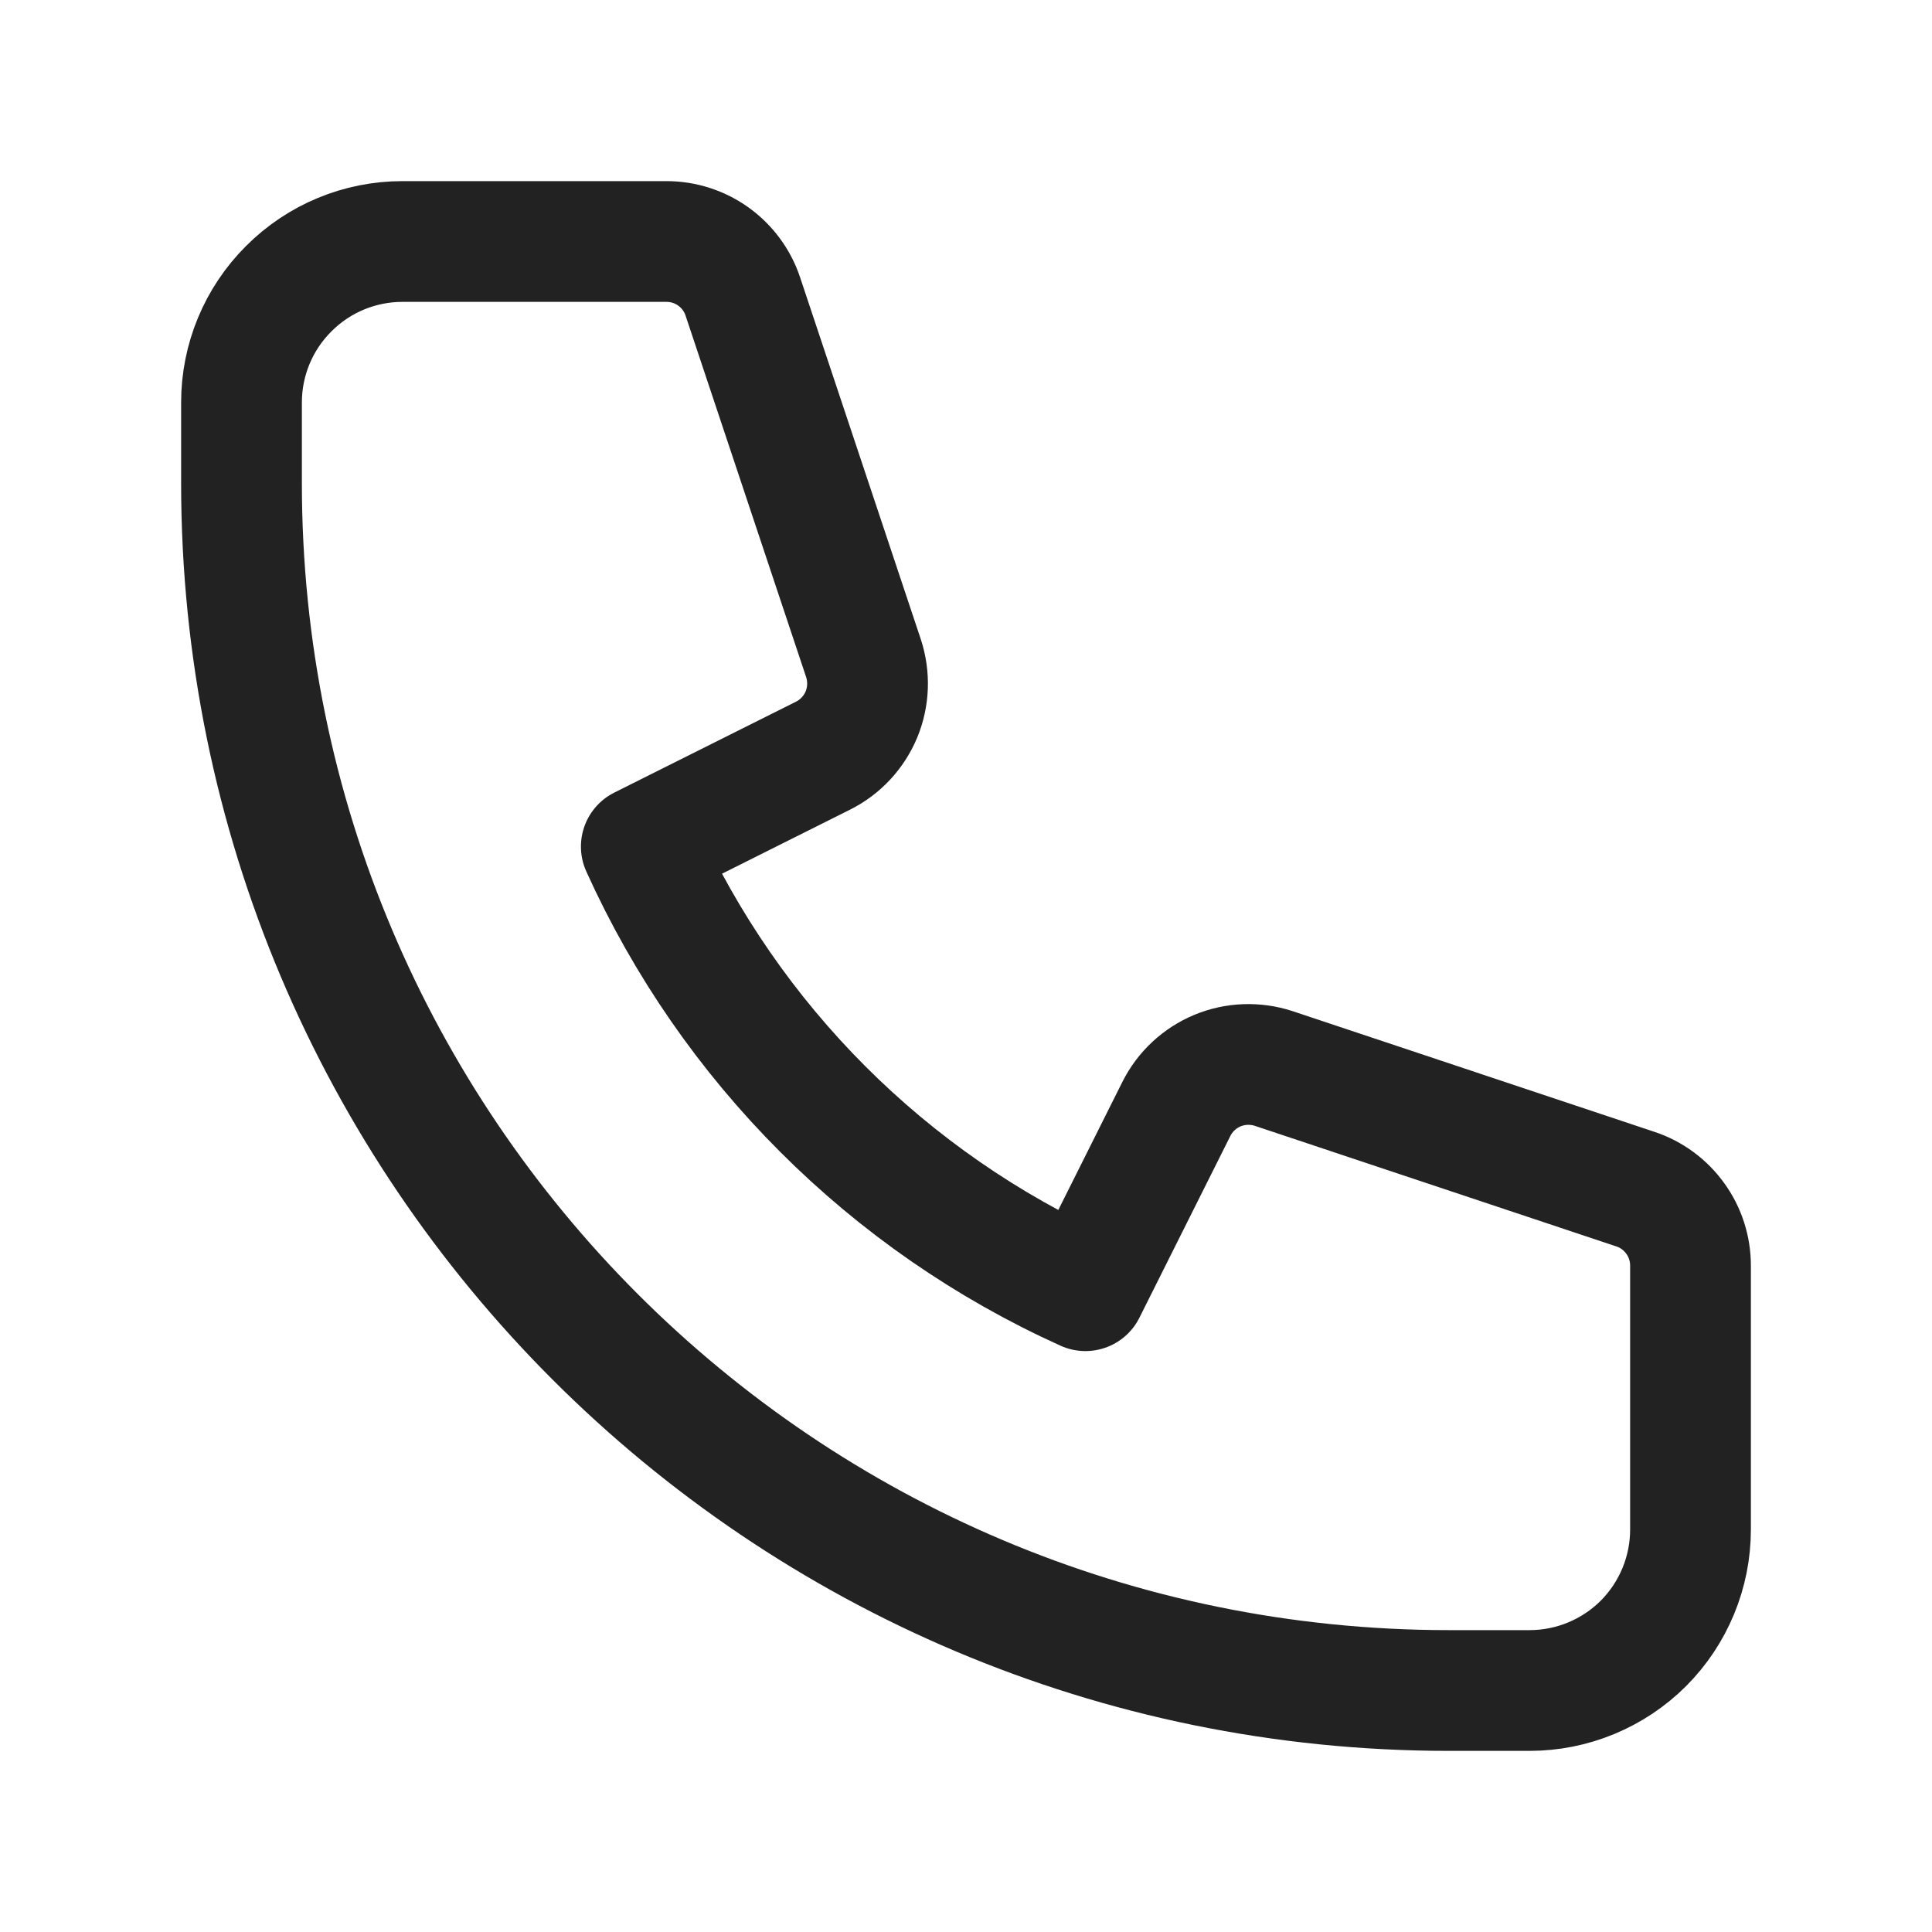
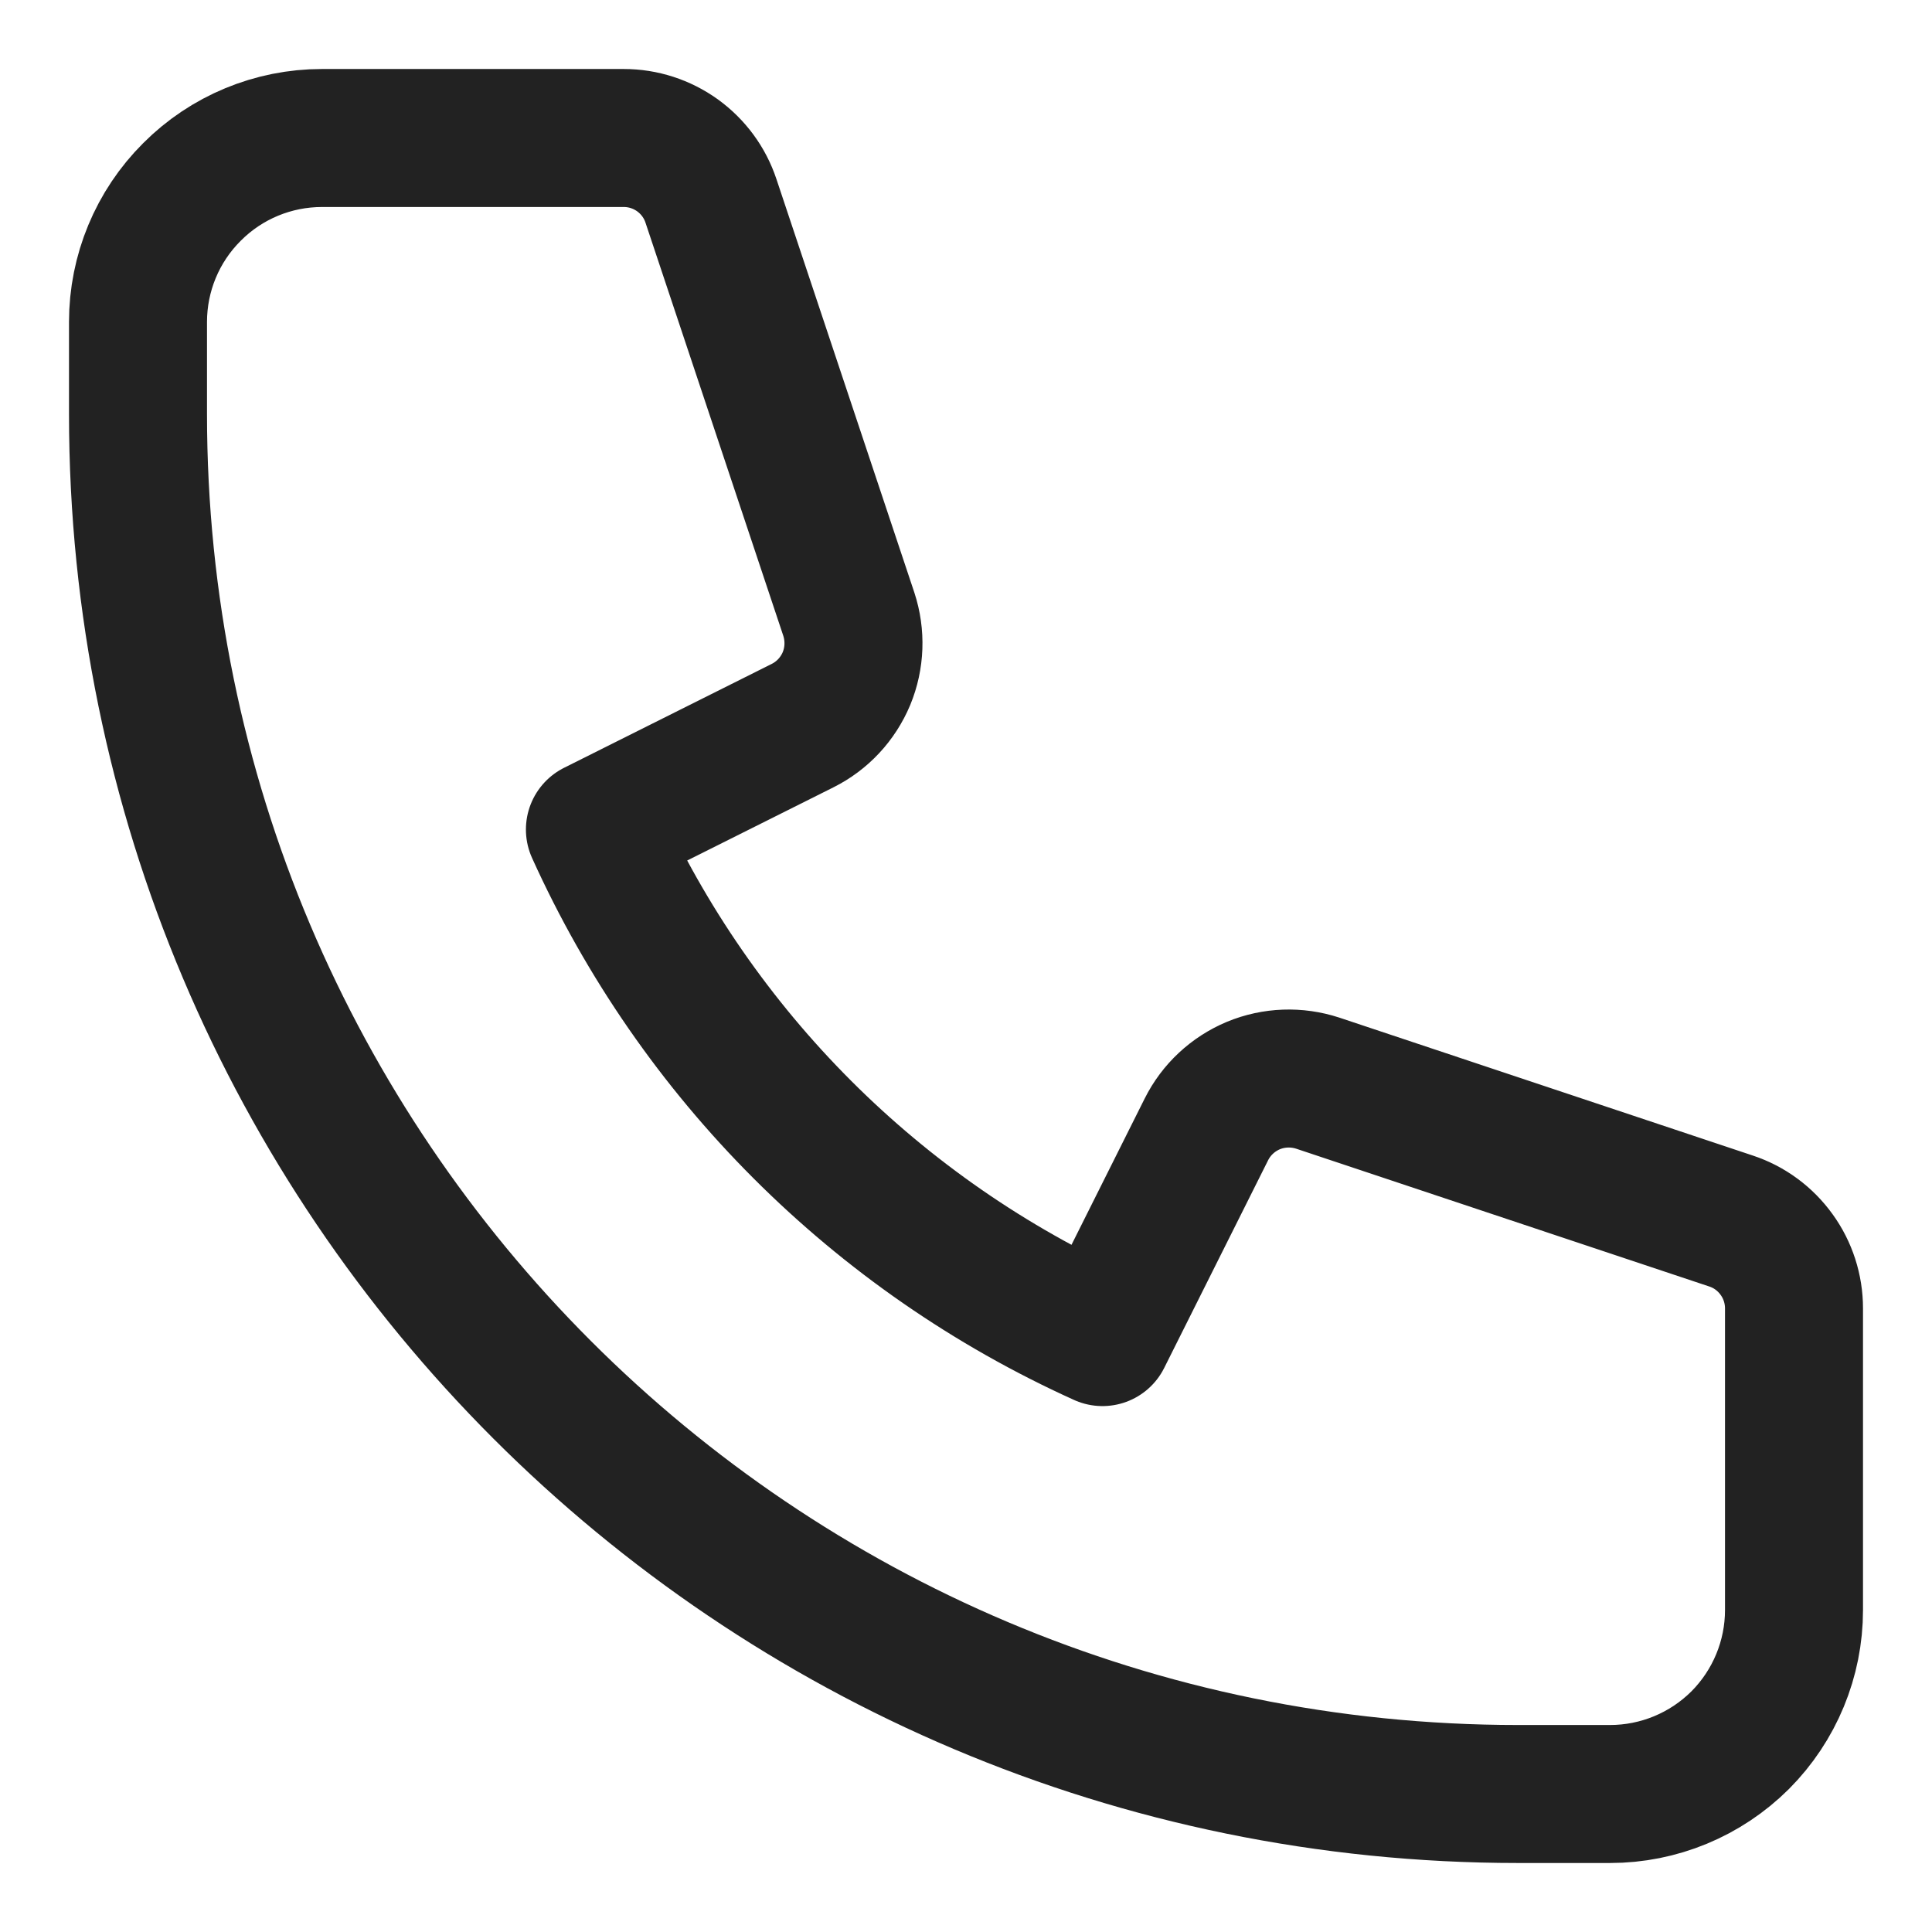
- <svg xmlns="http://www.w3.org/2000/svg" width="16" height="16" viewBox="0 0 16 16" fill="none">
-   <path d="M2.391 2.391C2.14 2.641 2 2.98 2 3.333V4C2 9.523 6.477 14 12 14H12.667C13.02 14 13.359 13.86 13.61 13.61C13.86 13.359 14 13.02 14 12.667V10.481C14 10.341 13.956 10.204 13.874 10.091C13.792 9.977 13.677 9.892 13.544 9.848L10.549 8.849C10.396 8.799 10.231 8.805 10.083 8.866C9.935 8.928 9.814 9.04 9.742 9.184L8.989 10.689C7.356 9.951 6.049 8.644 5.311 7.011L6.816 6.258C6.96 6.186 7.072 6.065 7.134 5.917C7.195 5.769 7.201 5.604 7.151 5.451L6.152 2.456C6.108 2.323 6.023 2.208 5.91 2.126C5.796 2.044 5.66 2 5.52 2H3.333C2.98 2 2.641 2.14 2.391 2.391Z" stroke="#222222" stroke-linecap="round" stroke-linejoin="round" />
+ <svg xmlns="http://www.w3.org/2000/svg" width="14" height="14" viewBox="0 0 14 14" fill="none">
+   <path d="M1.391 1.391C1.14 1.641 1 1.98 1 2.333V3C1 8.523 5.477 13 11 13H11.667C12.02 13 12.359 12.86 12.61 12.61C12.86 12.359 13 12.02 13 11.667V9.481C13 9.341 12.956 9.204 12.874 9.091C12.792 8.977 12.677 8.892 12.544 8.848L9.549 7.849C9.396 7.799 9.231 7.805 9.083 7.866C8.935 7.928 8.814 8.04 8.742 8.184L7.989 9.689C6.356 8.951 5.049 7.644 4.311 6.011L5.816 5.258C5.96 5.186 6.072 5.065 6.134 4.917C6.195 4.769 6.201 4.604 6.151 4.451L5.152 1.456C5.108 1.323 5.023 1.208 4.91 1.126C4.796 1.044 4.66 1 4.52 1H2.333C1.98 1 1.641 1.14 1.391 1.391Z" stroke="#222222" stroke-linecap="round" stroke-linejoin="round" />
</svg>
